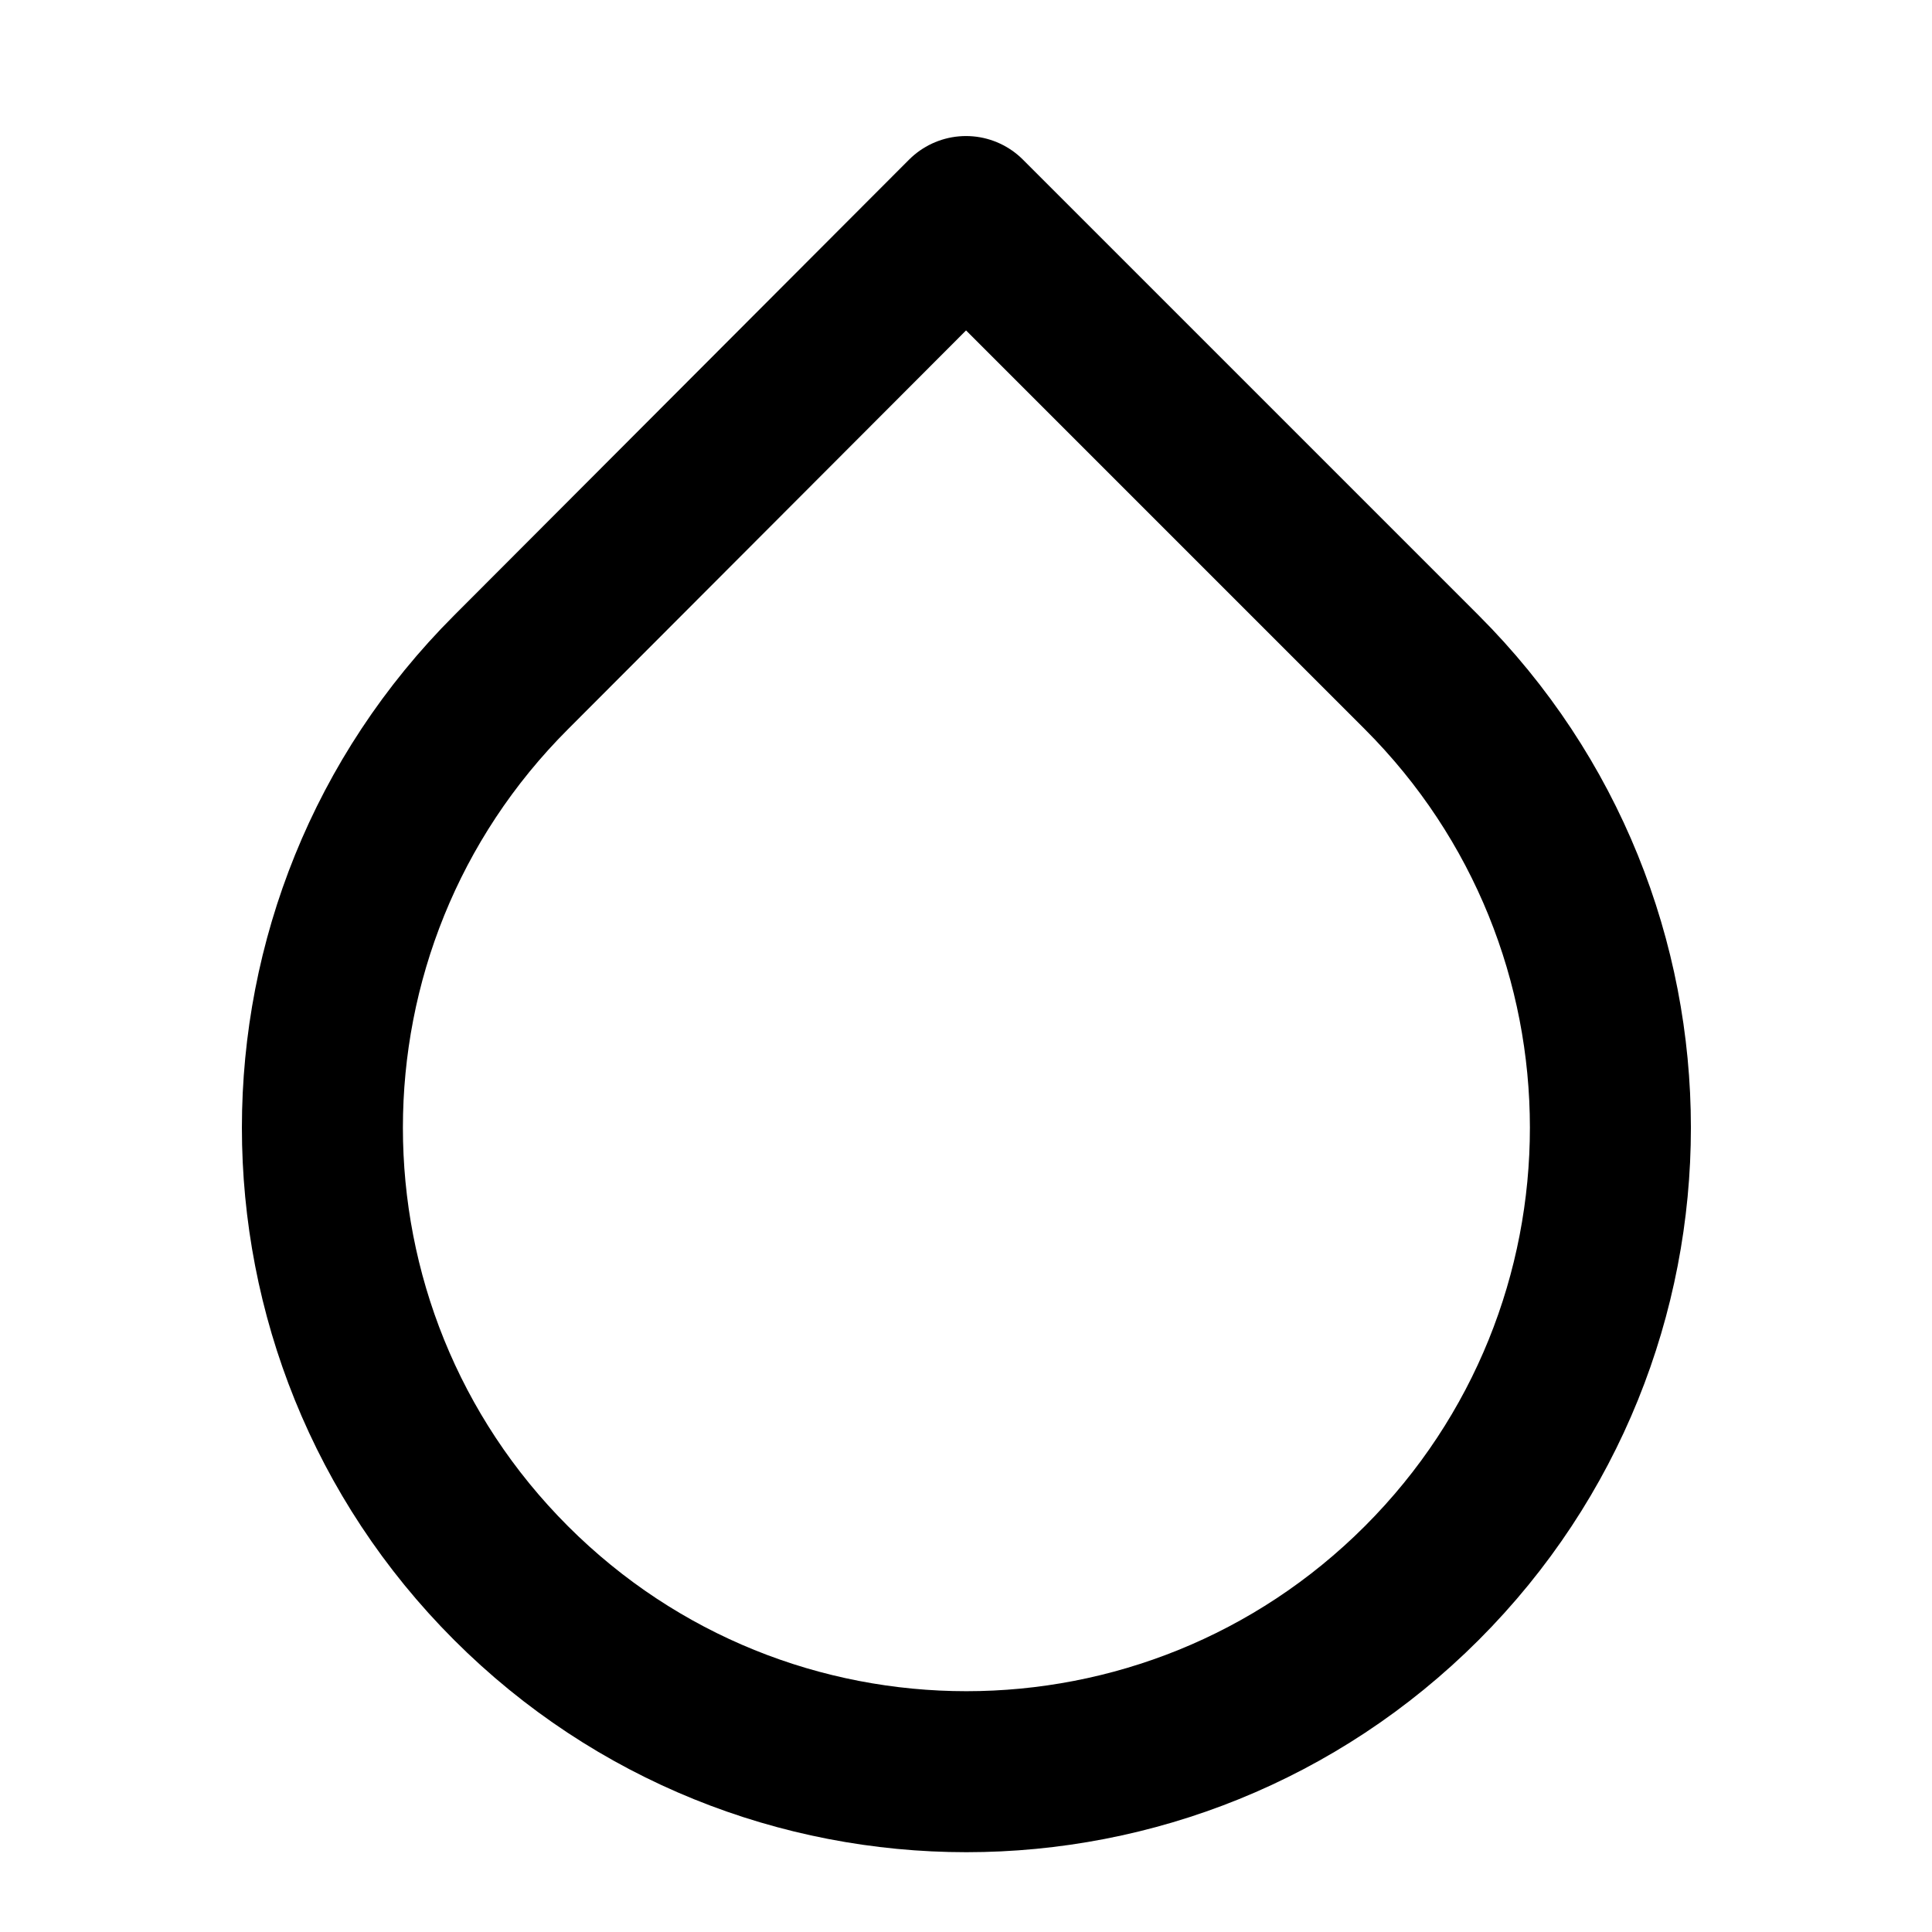
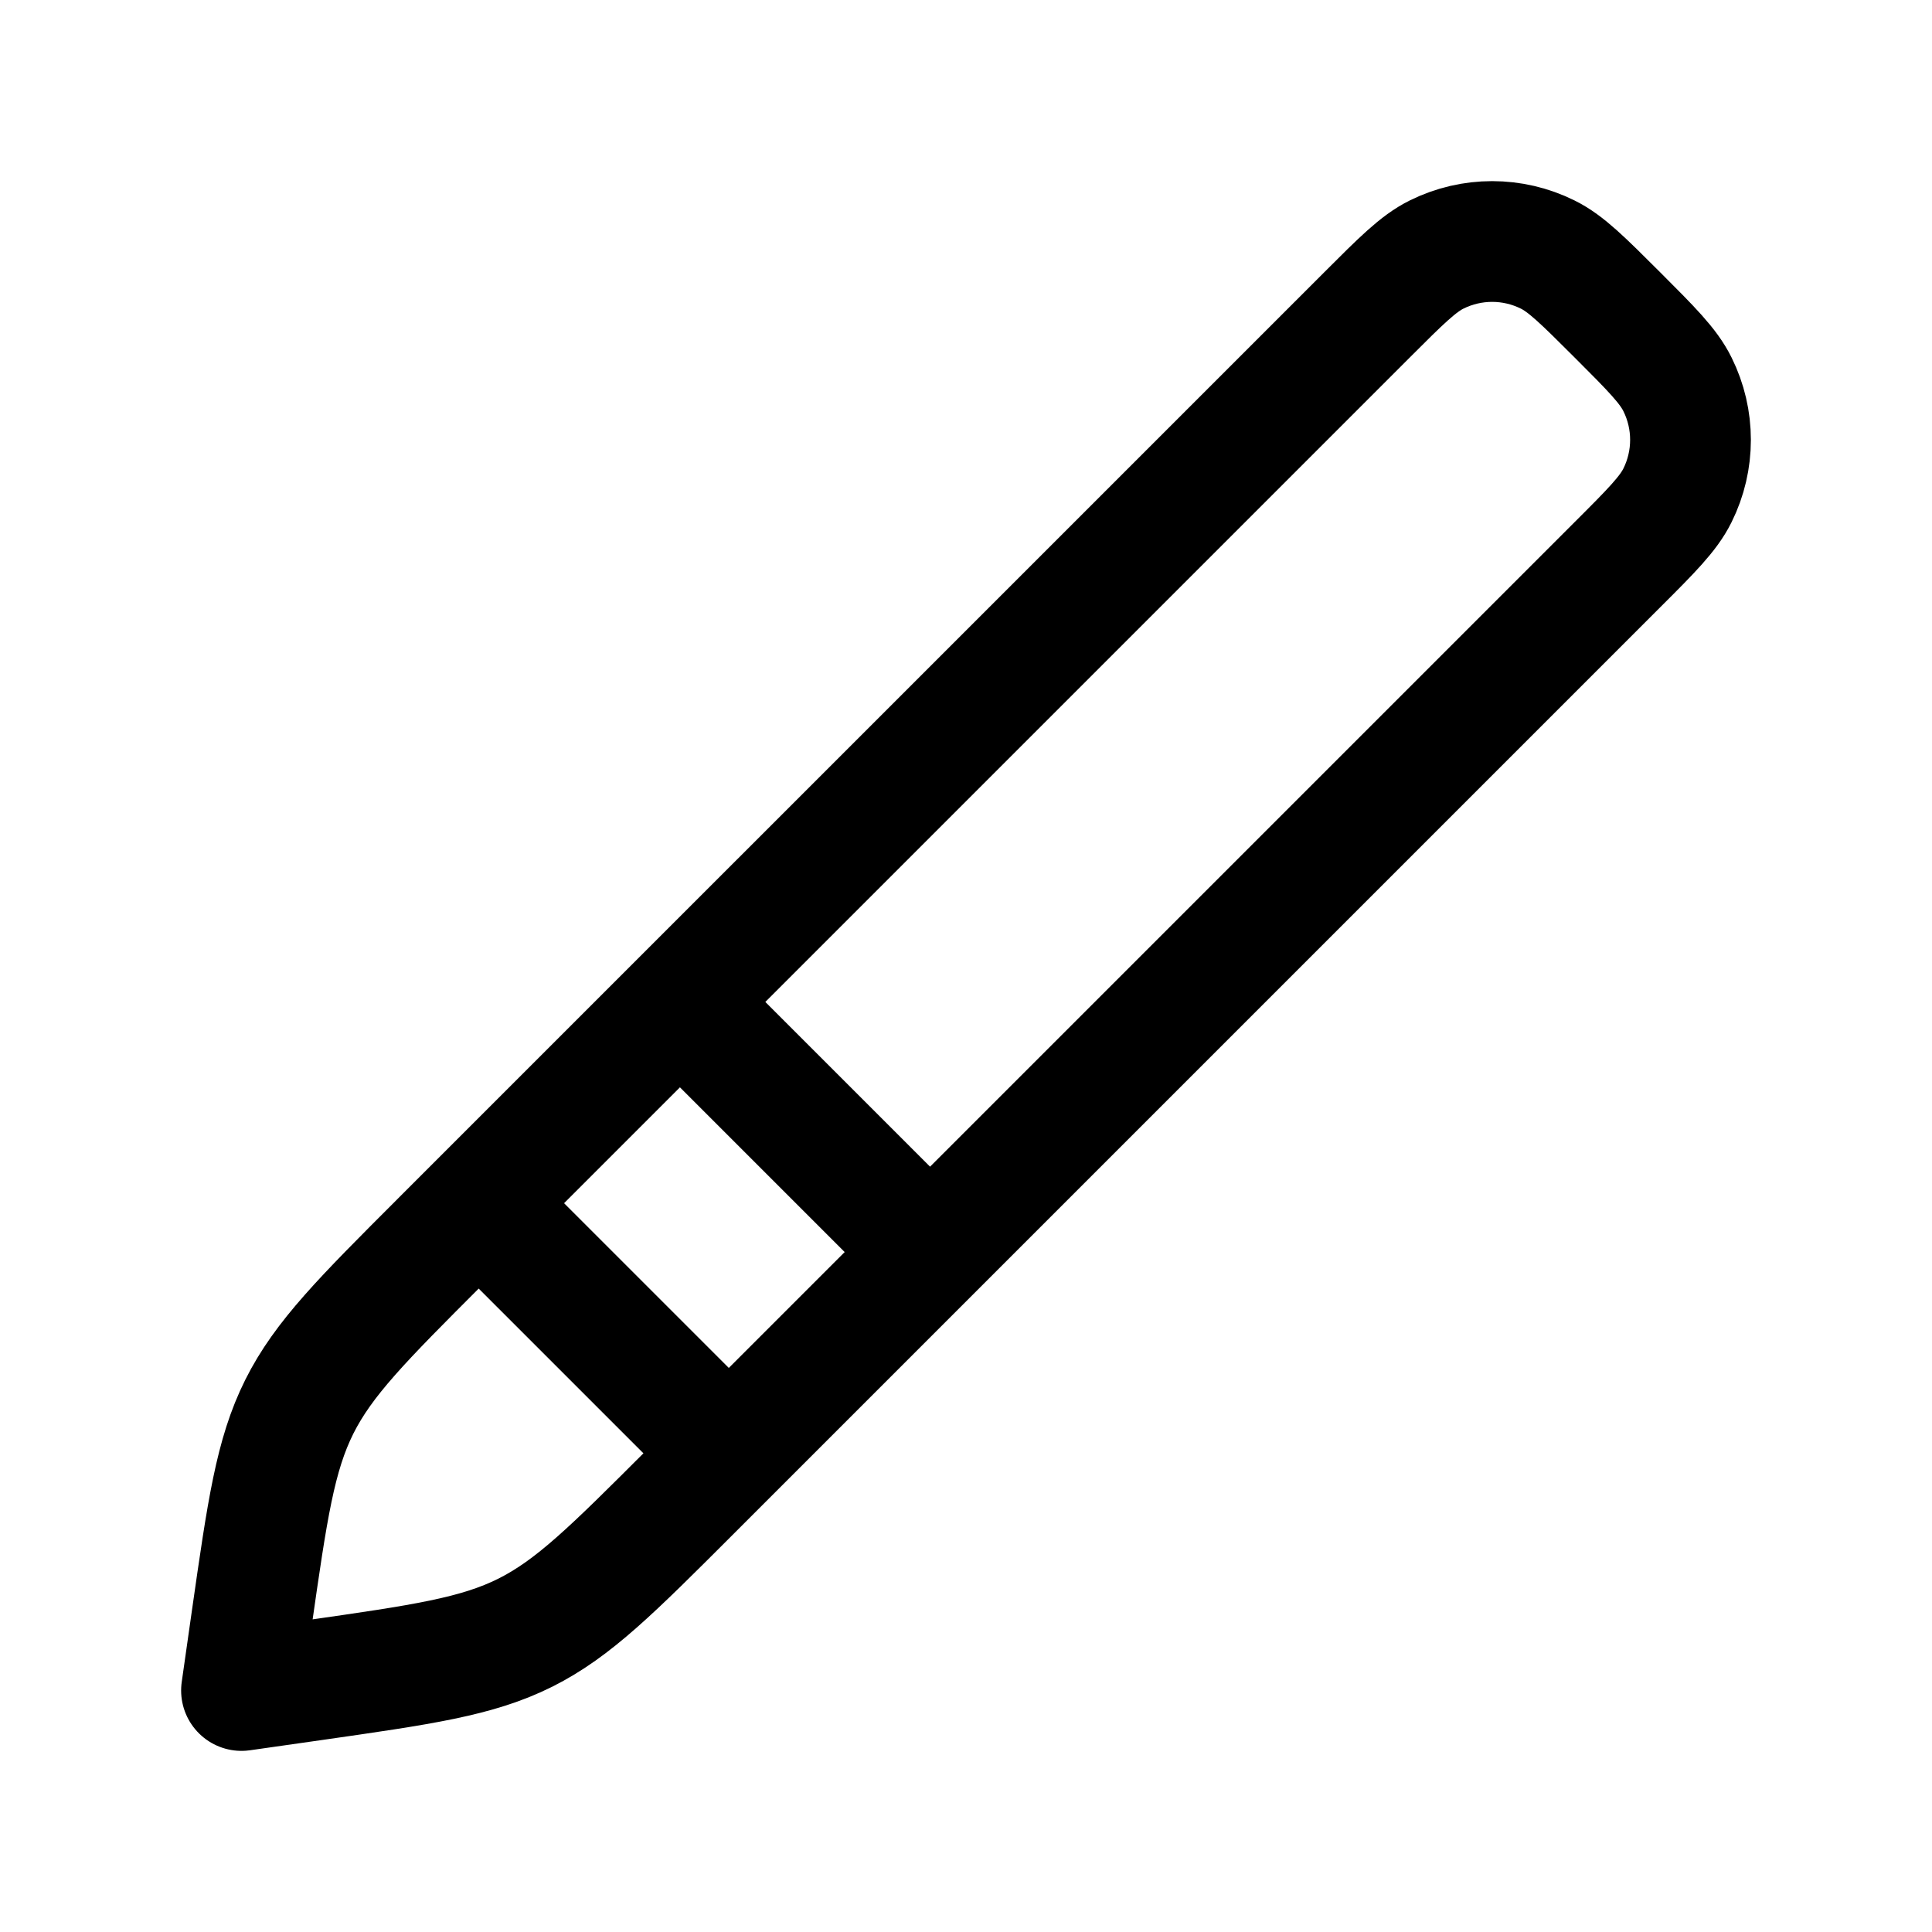
- <svg xmlns="http://www.w3.org/2000/svg" viewBox="0 0 24 24" fill="none" stroke="currentColor" stroke-width="2" stroke-linecap="round" stroke-linejoin="round">
-   <path d="M12 2.69l5.66 5.66a8 8 0 1 1-11.31 0z" />
+ <svg xmlns="http://www.w3.org/2000/svg" viewBox="0 0 24 24" fill="none">
+   <path d="M3.891 20.873L3 21L3.127 20.109C3.321 18.754 3.418 18.076 3.718 17.475C4.019 16.874 4.503 16.39 5.471 15.422L16.983 3.91C17.406 3.487 17.618 3.275 17.846 3.162C18.281 2.946 18.791 2.946 19.226 3.162C19.455 3.275 19.666 3.487 20.09 3.91C20.514 4.334 20.725 4.545 20.838 4.774C21.054 5.209 21.054 5.719 20.838 6.154C20.725 6.382 20.514 6.594 20.09 7.017L8.578 18.529C7.61 19.497 7.126 19.981 6.525 20.282C5.924 20.582 5.246 20.679 3.891 20.873Z" stroke="currentColor" stroke-linecap="round" stroke-linejoin="round" stroke-width="1.5" />
+   <path d="M6 15L9 18M8.5 12.5L11.5 15.5" stroke="currentColor" stroke-linecap="round" stroke-linejoin="round" stroke-width="1.5" />
</svg>
